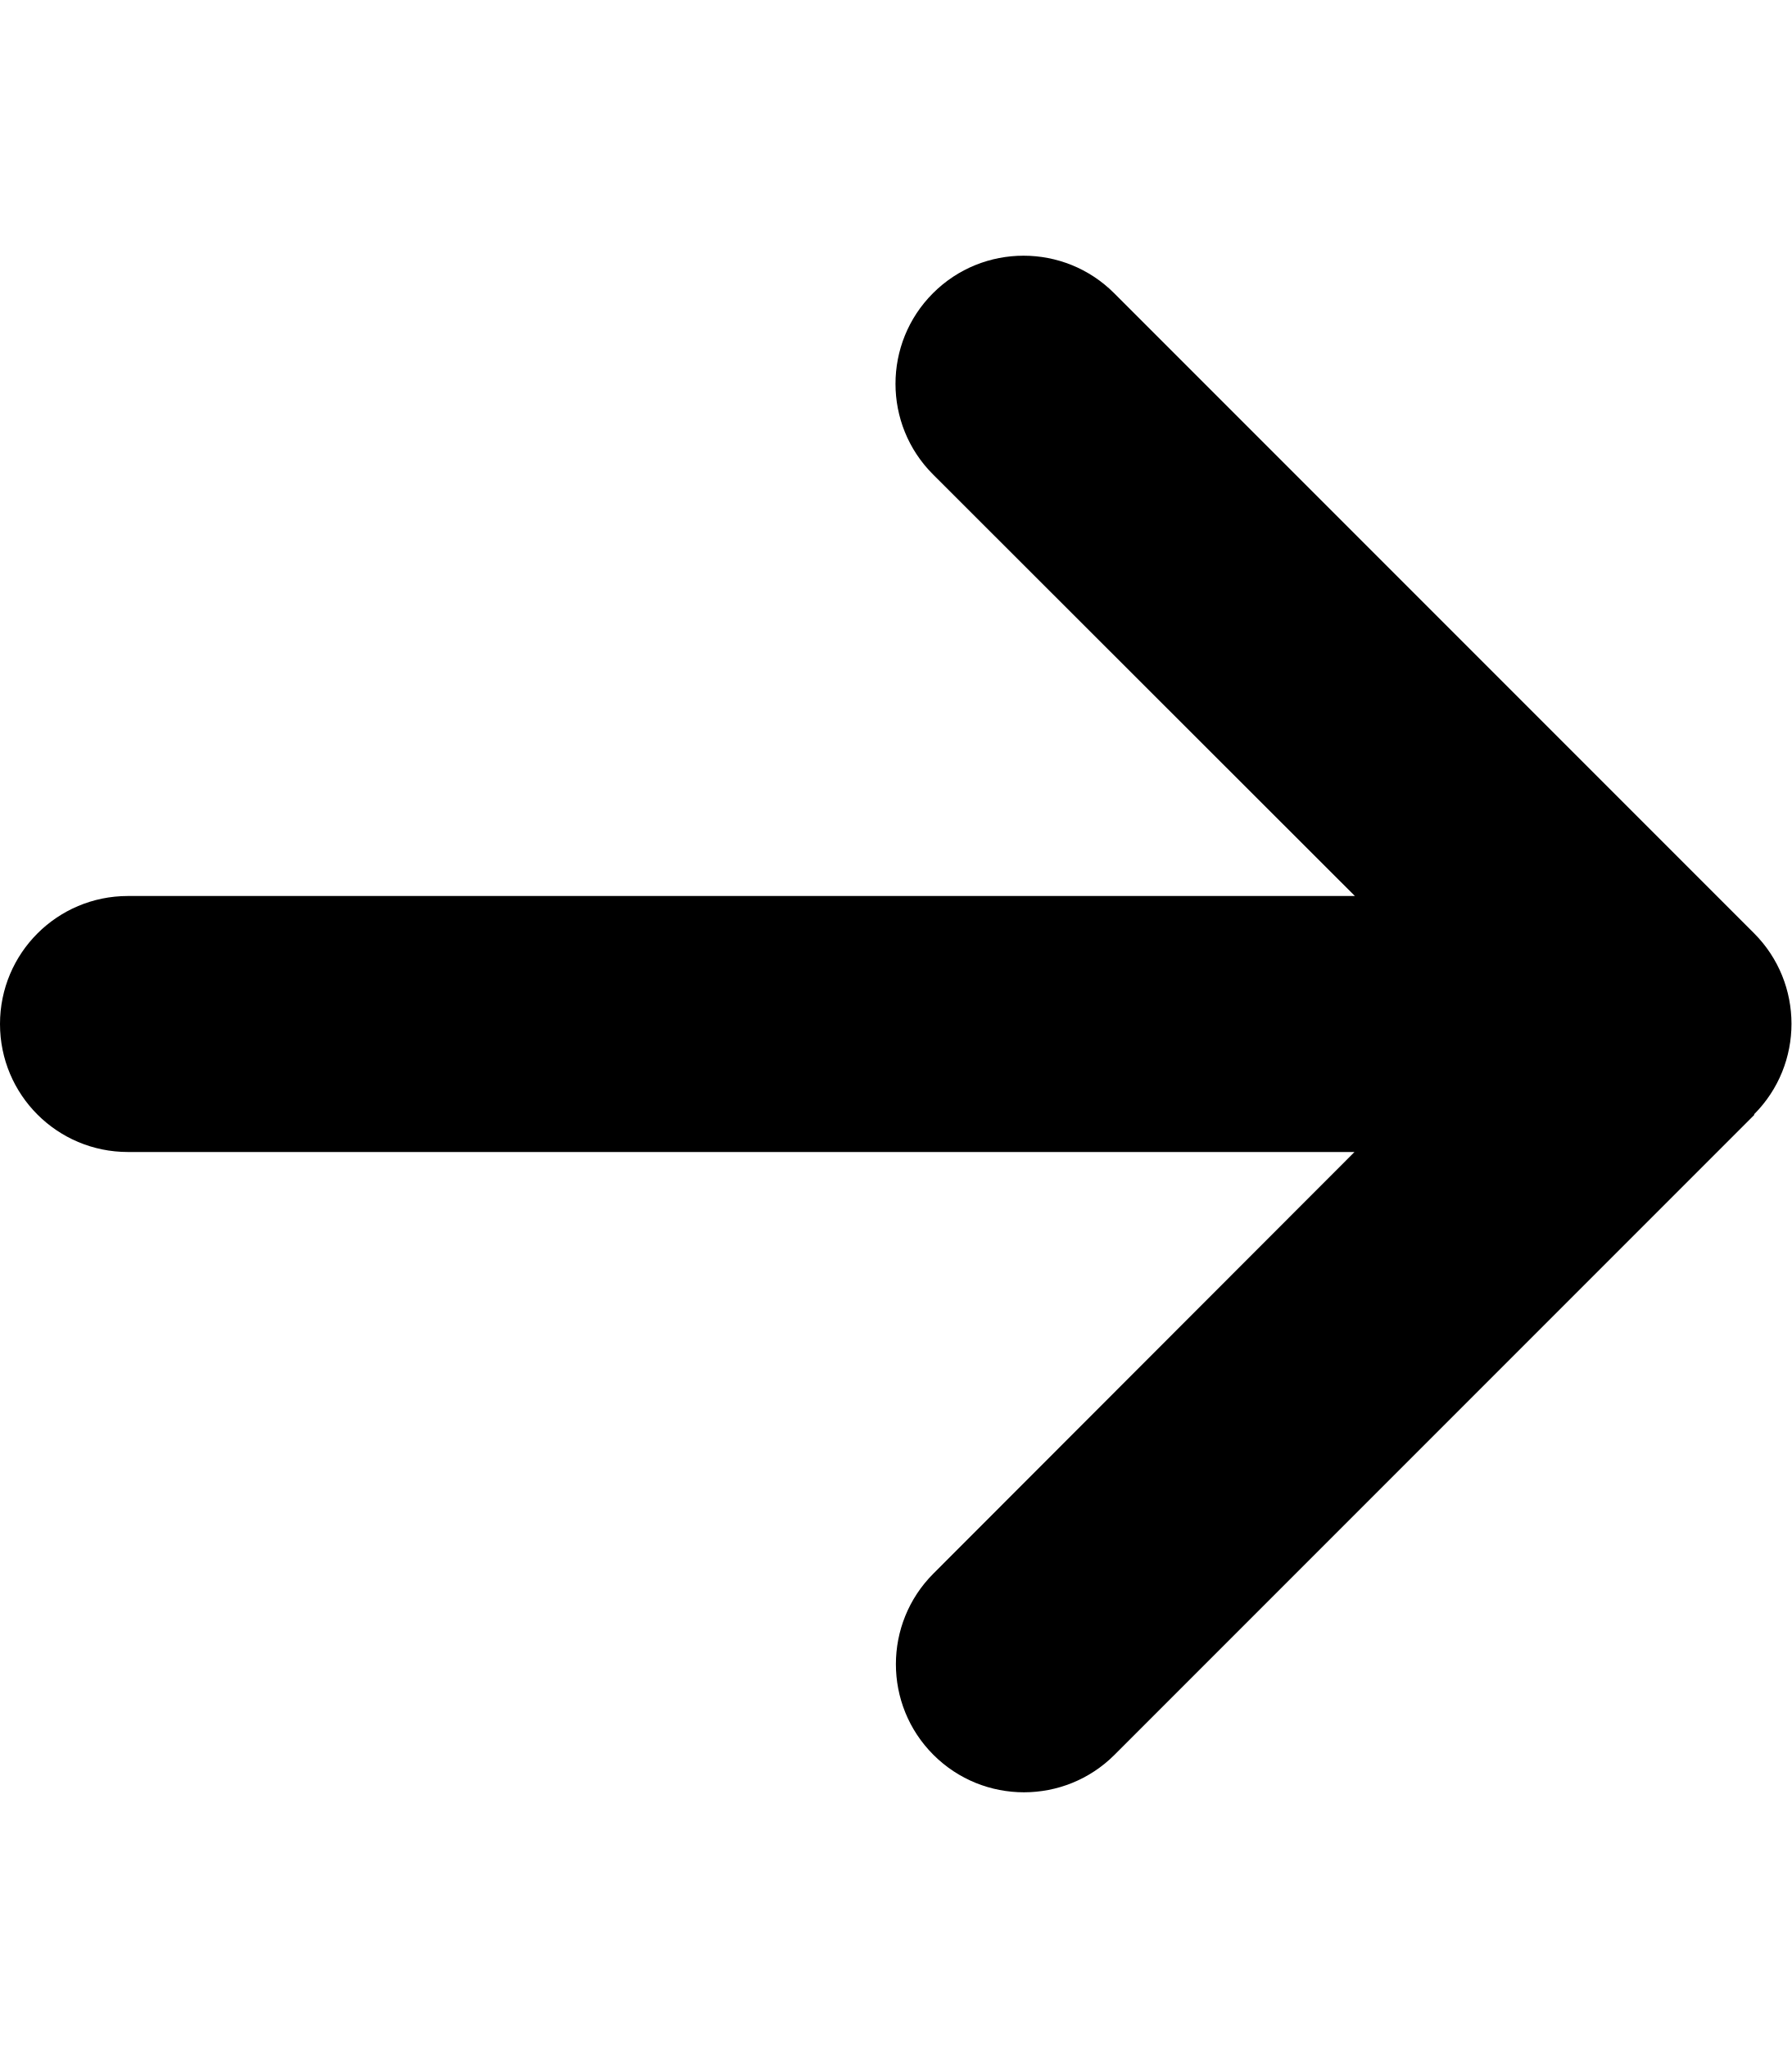
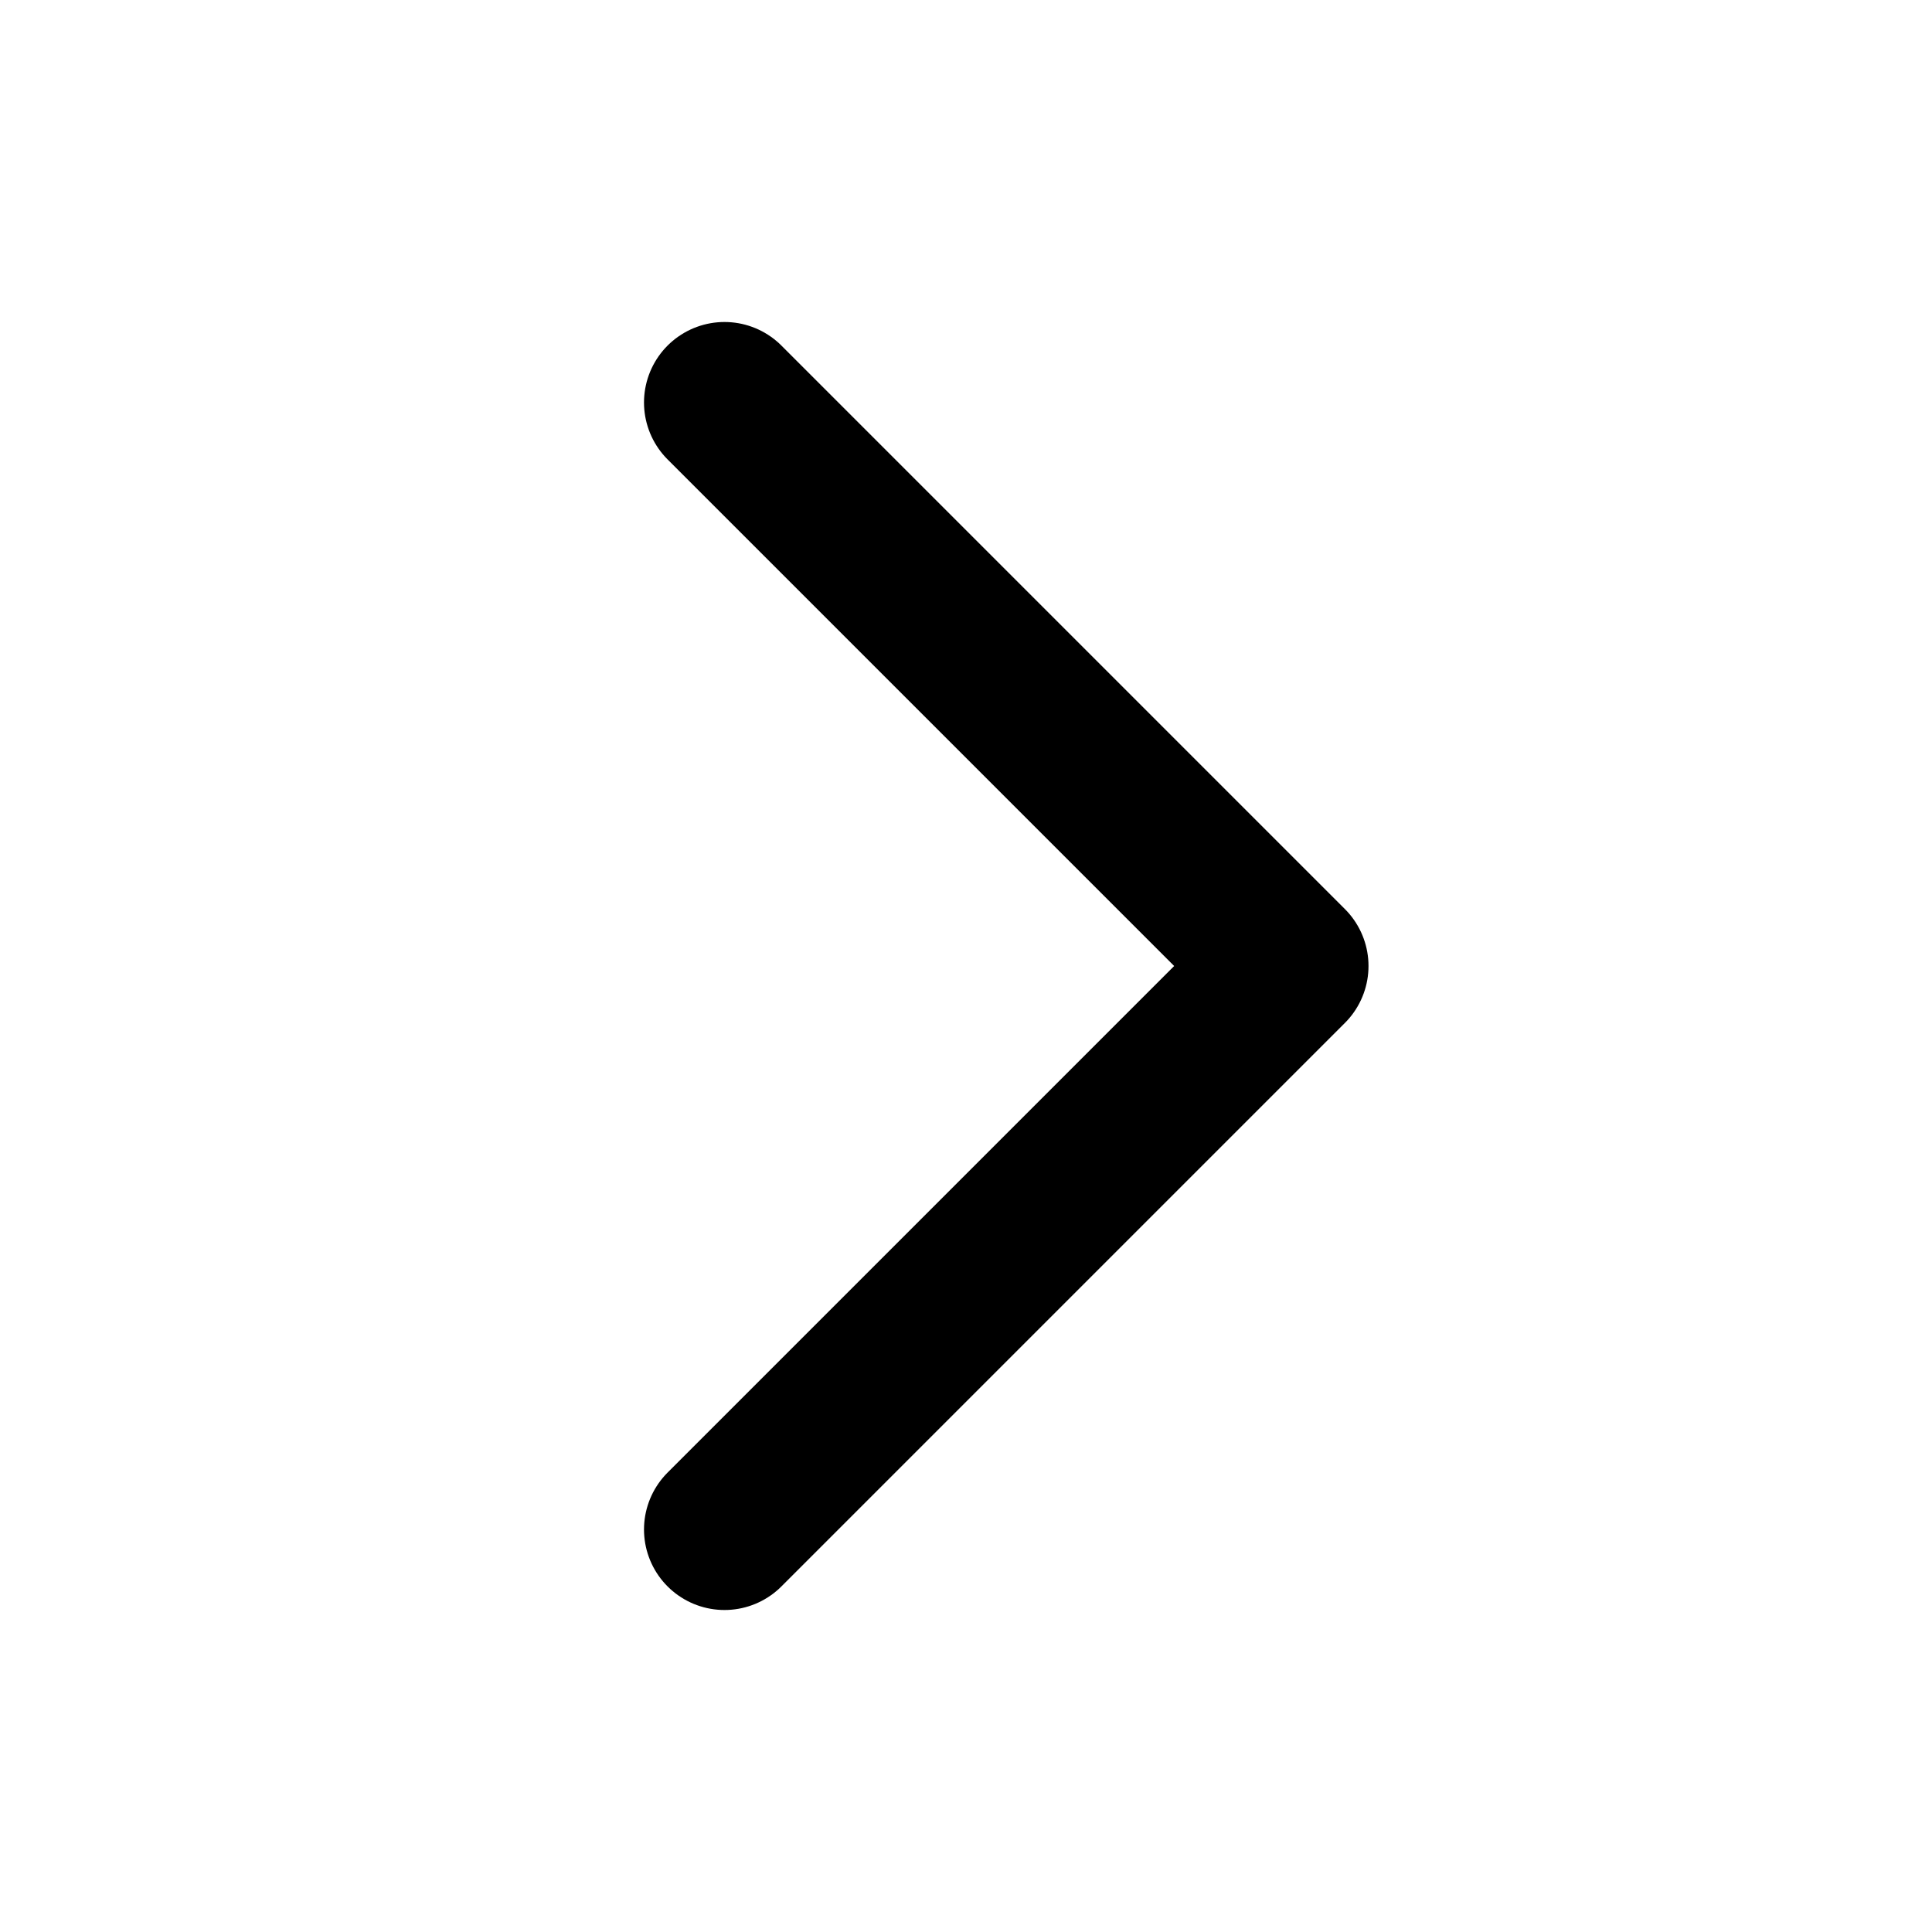
- <svg xmlns="http://www.w3.org/2000/svg" viewBox="0 0 448 512">
-   <path d="M438.6 278.6c12.5-12.5 12.5-32.8 0-45.3l-160-160c-12.5-12.5-32.8-12.5-45.3 0s-12.5 32.8 0 45.3L338.8 224 32 224c-17.7 0-32 14.3-32 32s14.3 32 32 32l306.7 0L233.4 393.4c-12.5 12.5-12.5 32.8 0 45.3s32.8 12.5 45.3 0l160-160z" />
+ <svg xmlns="http://www.w3.org/2000/svg" class="w-6 h-6 text-gray-800 " aria-hidden="true" fill="none" viewBox="0 0 24 24">
+   <path stroke="currentColor" stroke-linecap="round" stroke-linejoin="round" stroke-width="2" d="m9 5 7 7-7 7" />
</svg>
